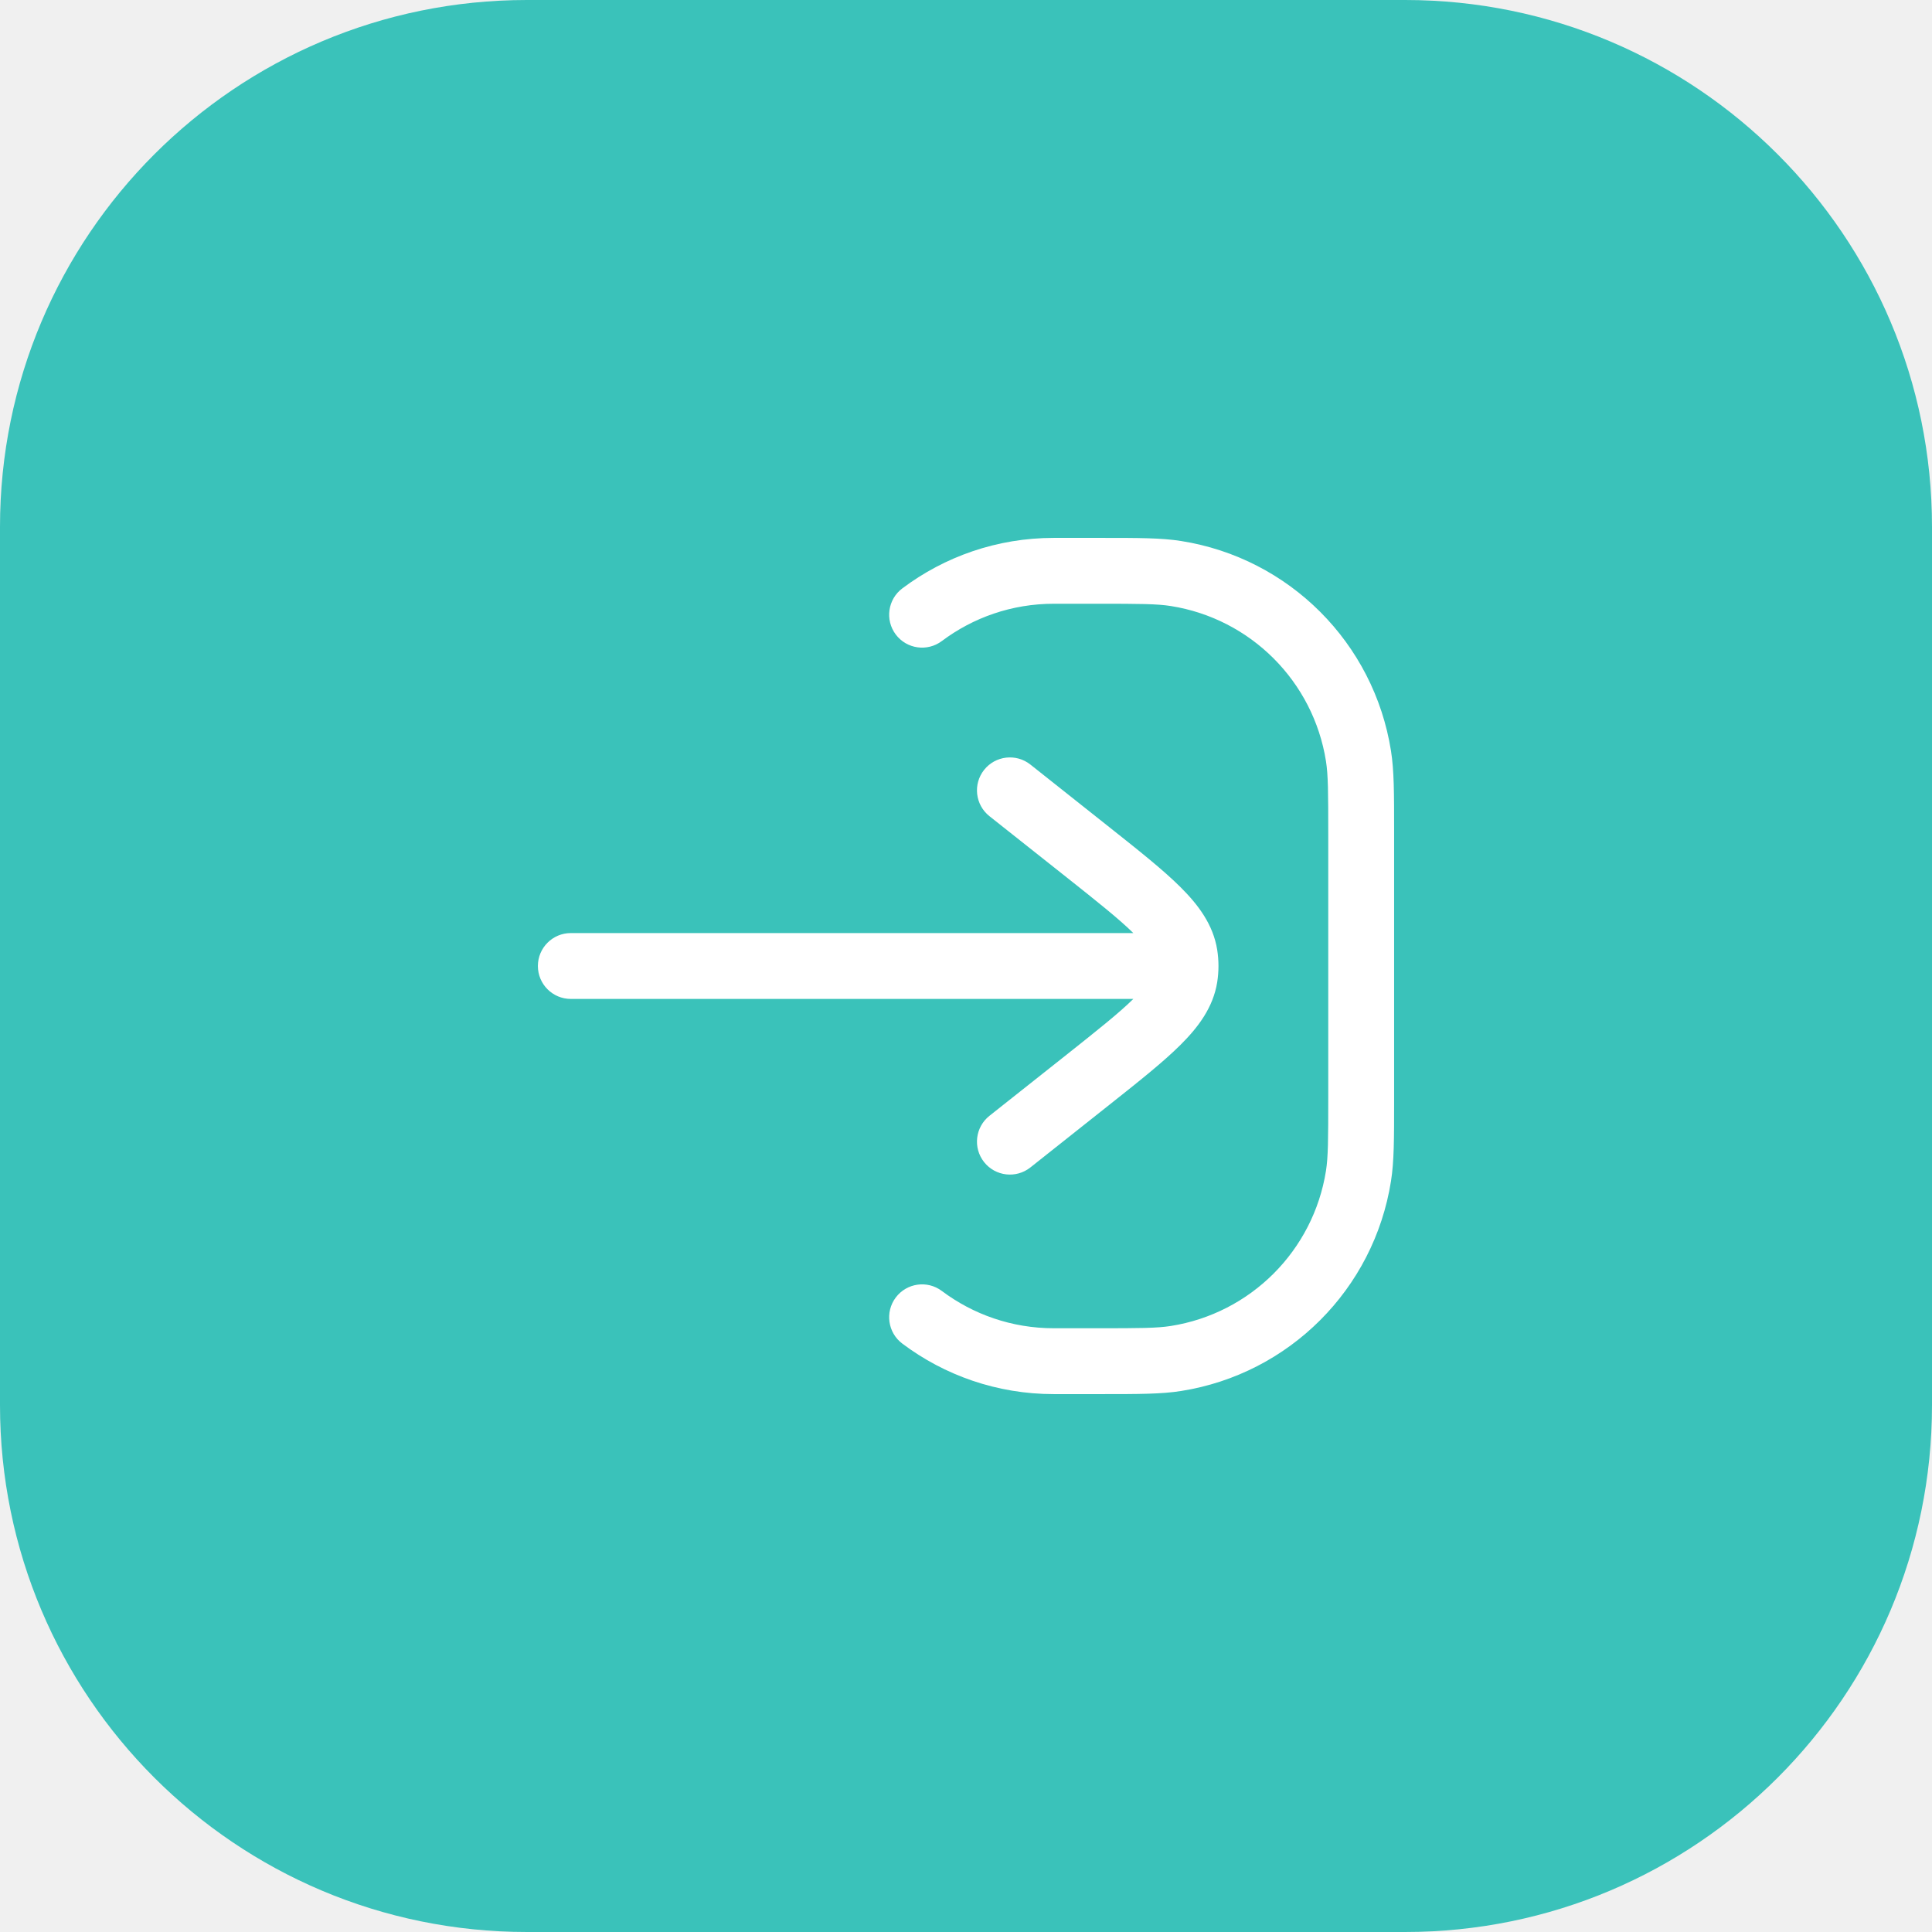
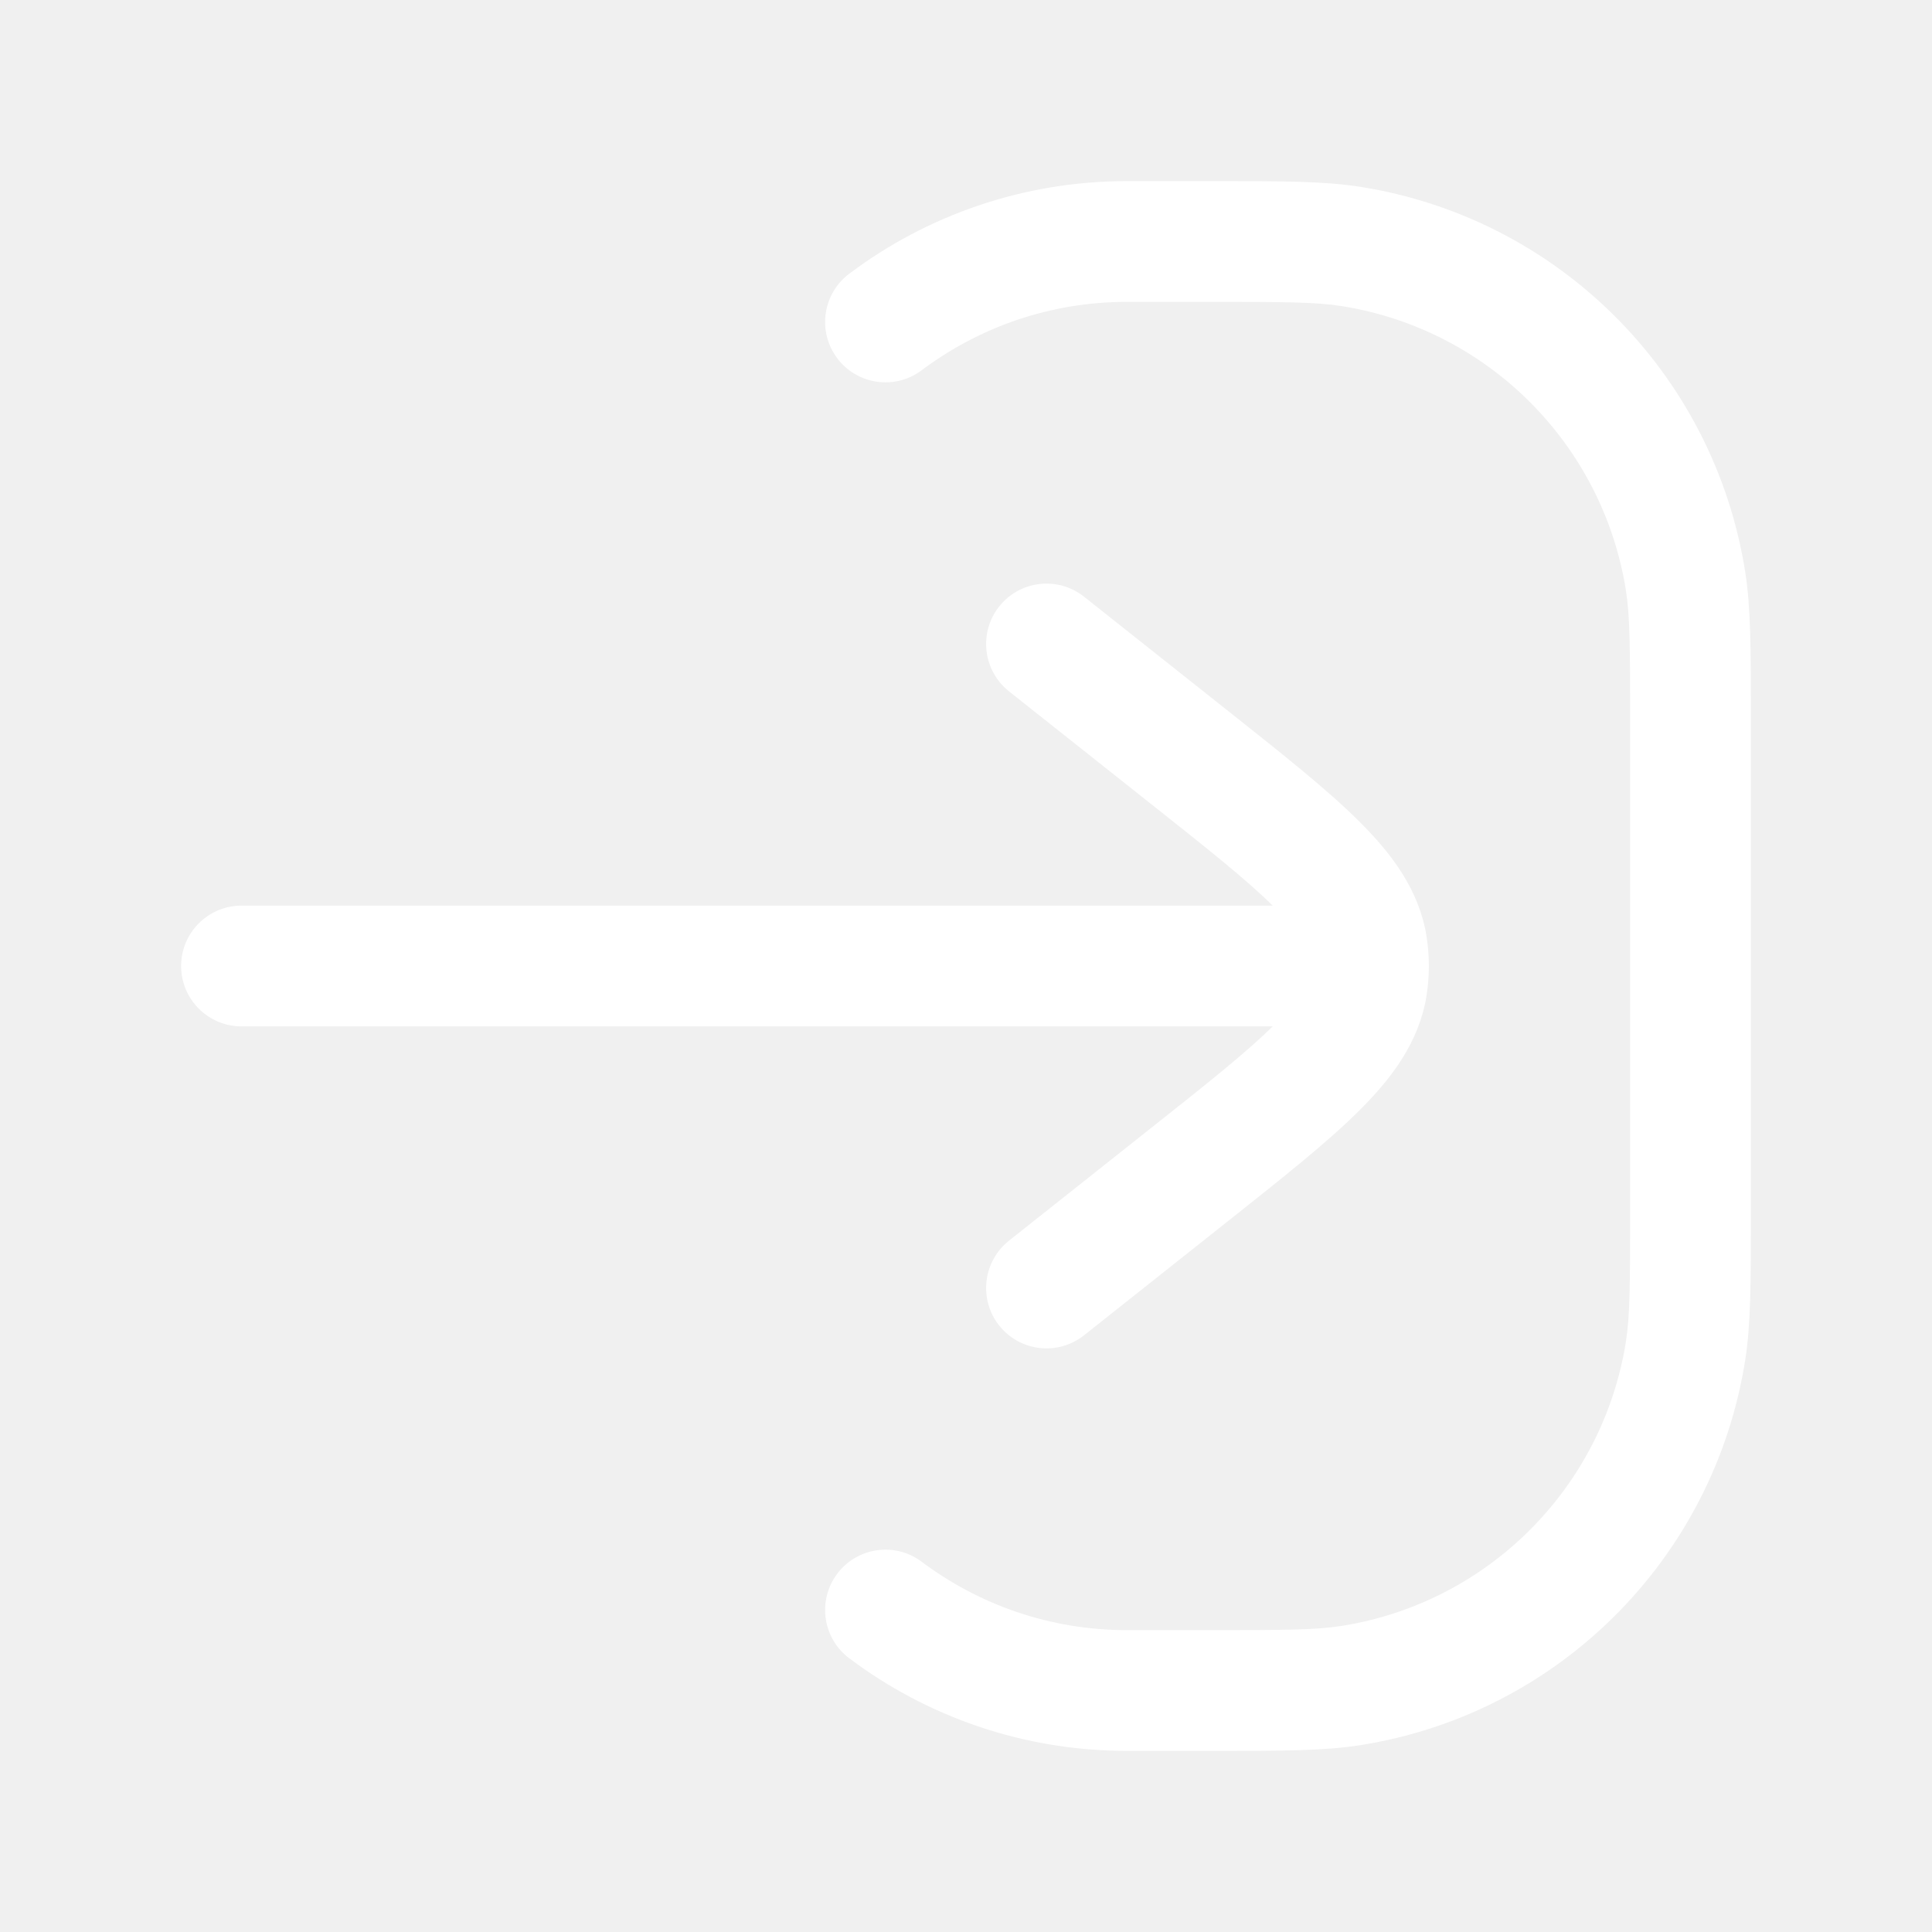
- <svg xmlns="http://www.w3.org/2000/svg" width="44" height="44" viewBox="0 0 44 44" fill="none">
-   <rect width="44" height="44" rx="12" fill="#3AC2BA" />
-   <path fill-rule="evenodd" clip-rule="evenodd" d="M26.665 13.802C26.349 13.752 25.958 13.75 25 13.75H24C23.042 13.75 22.161 14.066 21.45 14.599C21.119 14.848 20.649 14.781 20.4 14.45C20.152 14.119 20.218 13.649 20.55 13.4C21.511 12.678 22.706 12.25 24 12.25L25.081 12.25C25.933 12.25 26.452 12.25 26.899 12.321C29.36 12.71 31.29 14.64 31.679 17.101C31.75 17.548 31.75 18.067 31.75 18.919V25.081C31.75 25.933 31.75 26.452 31.679 26.899C31.29 29.36 29.36 31.29 26.899 31.679C26.452 31.75 25.933 31.75 25.081 31.75L24 31.75C22.706 31.75 21.511 31.322 20.55 30.6C20.218 30.351 20.152 29.881 20.4 29.55C20.649 29.219 21.119 29.152 21.45 29.401C22.161 29.934 23.042 30.25 24 30.25H25C25.958 30.25 26.349 30.248 26.665 30.198C28.483 29.91 29.91 28.483 30.198 26.665C30.248 26.349 30.25 25.958 30.25 25V19C30.25 18.042 30.248 17.651 30.198 17.335C29.91 15.517 28.483 14.09 26.665 13.802ZM22.412 17.534C22.67 17.209 23.141 17.155 23.466 17.412L25.265 18.839C25.937 19.372 26.492 19.812 26.887 20.206C27.293 20.61 27.629 21.058 27.721 21.631C27.74 21.753 27.75 21.877 27.75 22C27.75 22.123 27.74 22.247 27.721 22.369C27.629 22.942 27.293 23.39 26.887 23.794C26.492 24.188 25.937 24.628 25.265 25.161L23.466 26.588C23.141 26.845 22.67 26.791 22.412 26.466C22.155 26.141 22.209 25.67 22.534 25.412L24.297 24.015C25.001 23.456 25.483 23.073 25.811 22.75L13 22.75C12.586 22.75 12.25 22.414 12.25 22C12.25 21.586 12.586 21.25 13 21.25L25.811 21.25C25.483 20.927 25.001 20.544 24.297 19.985L22.534 18.588C22.209 18.33 22.155 17.859 22.412 17.534Z" fill="white" />
+ <svg xmlns="http://www.w3.org/2000/svg" width="24" height="24" viewBox="0 0 24 24" fill="none">
+   <path fill-rule="evenodd" clip-rule="evenodd" d="M16.665 3.802C16.349 3.752 15.958 3.75 15 3.75H14C13.042 3.75 12.161 4.066 11.45 4.599C11.119 4.848 10.649 4.781 10.4 4.45C10.152 4.119 10.218 3.649 10.55 3.4C11.511 2.678 12.706 2.25 14 2.25L15.081 2.25C15.933 2.25 16.452 2.25 16.899 2.321C19.36 2.71 21.29 4.64 21.679 7.101C21.75 7.548 21.75 8.067 21.75 8.919V15.081C21.75 15.933 21.75 16.452 21.679 16.899C21.29 19.36 19.36 21.29 16.899 21.679C16.452 21.75 15.933 21.75 15.081 21.75L14 21.75C12.706 21.75 11.511 21.322 10.55 20.6C10.218 20.351 10.152 19.881 10.4 19.55C10.649 19.219 11.119 19.152 11.45 19.401C12.161 19.934 13.042 20.25 14 20.25H15C15.958 20.25 16.349 20.248 16.665 20.198C18.483 19.91 19.91 18.483 20.198 16.665C20.248 16.349 20.25 15.958 20.25 15V9C20.25 8.042 20.248 7.651 20.198 7.335C19.91 5.517 18.483 4.09 16.665 3.802ZM12.412 7.534C12.67 7.209 13.141 7.155 13.466 7.412L15.265 8.839C15.937 9.372 16.492 9.812 16.887 10.206C17.293 10.61 17.629 11.058 17.721 11.631C17.74 11.753 17.75 11.877 17.75 12C17.75 12.123 17.74 12.247 17.721 12.369C17.629 12.942 17.293 13.39 16.887 13.794C16.492 14.188 15.937 14.628 15.265 15.161L13.466 16.588C13.141 16.845 12.67 16.791 12.412 16.466C12.155 16.141 12.21 15.67 12.534 15.412L14.297 14.014C15.001 13.456 15.483 13.073 15.81 12.75L3 12.75C2.586 12.75 2.25 12.414 2.25 12C2.25 11.586 2.586 11.25 3 11.25L15.81 11.25C15.483 10.927 15.001 10.544 14.297 9.986L12.534 8.588C12.21 8.33 12.155 7.859 12.412 7.534Z" fill="white" />
</svg>
